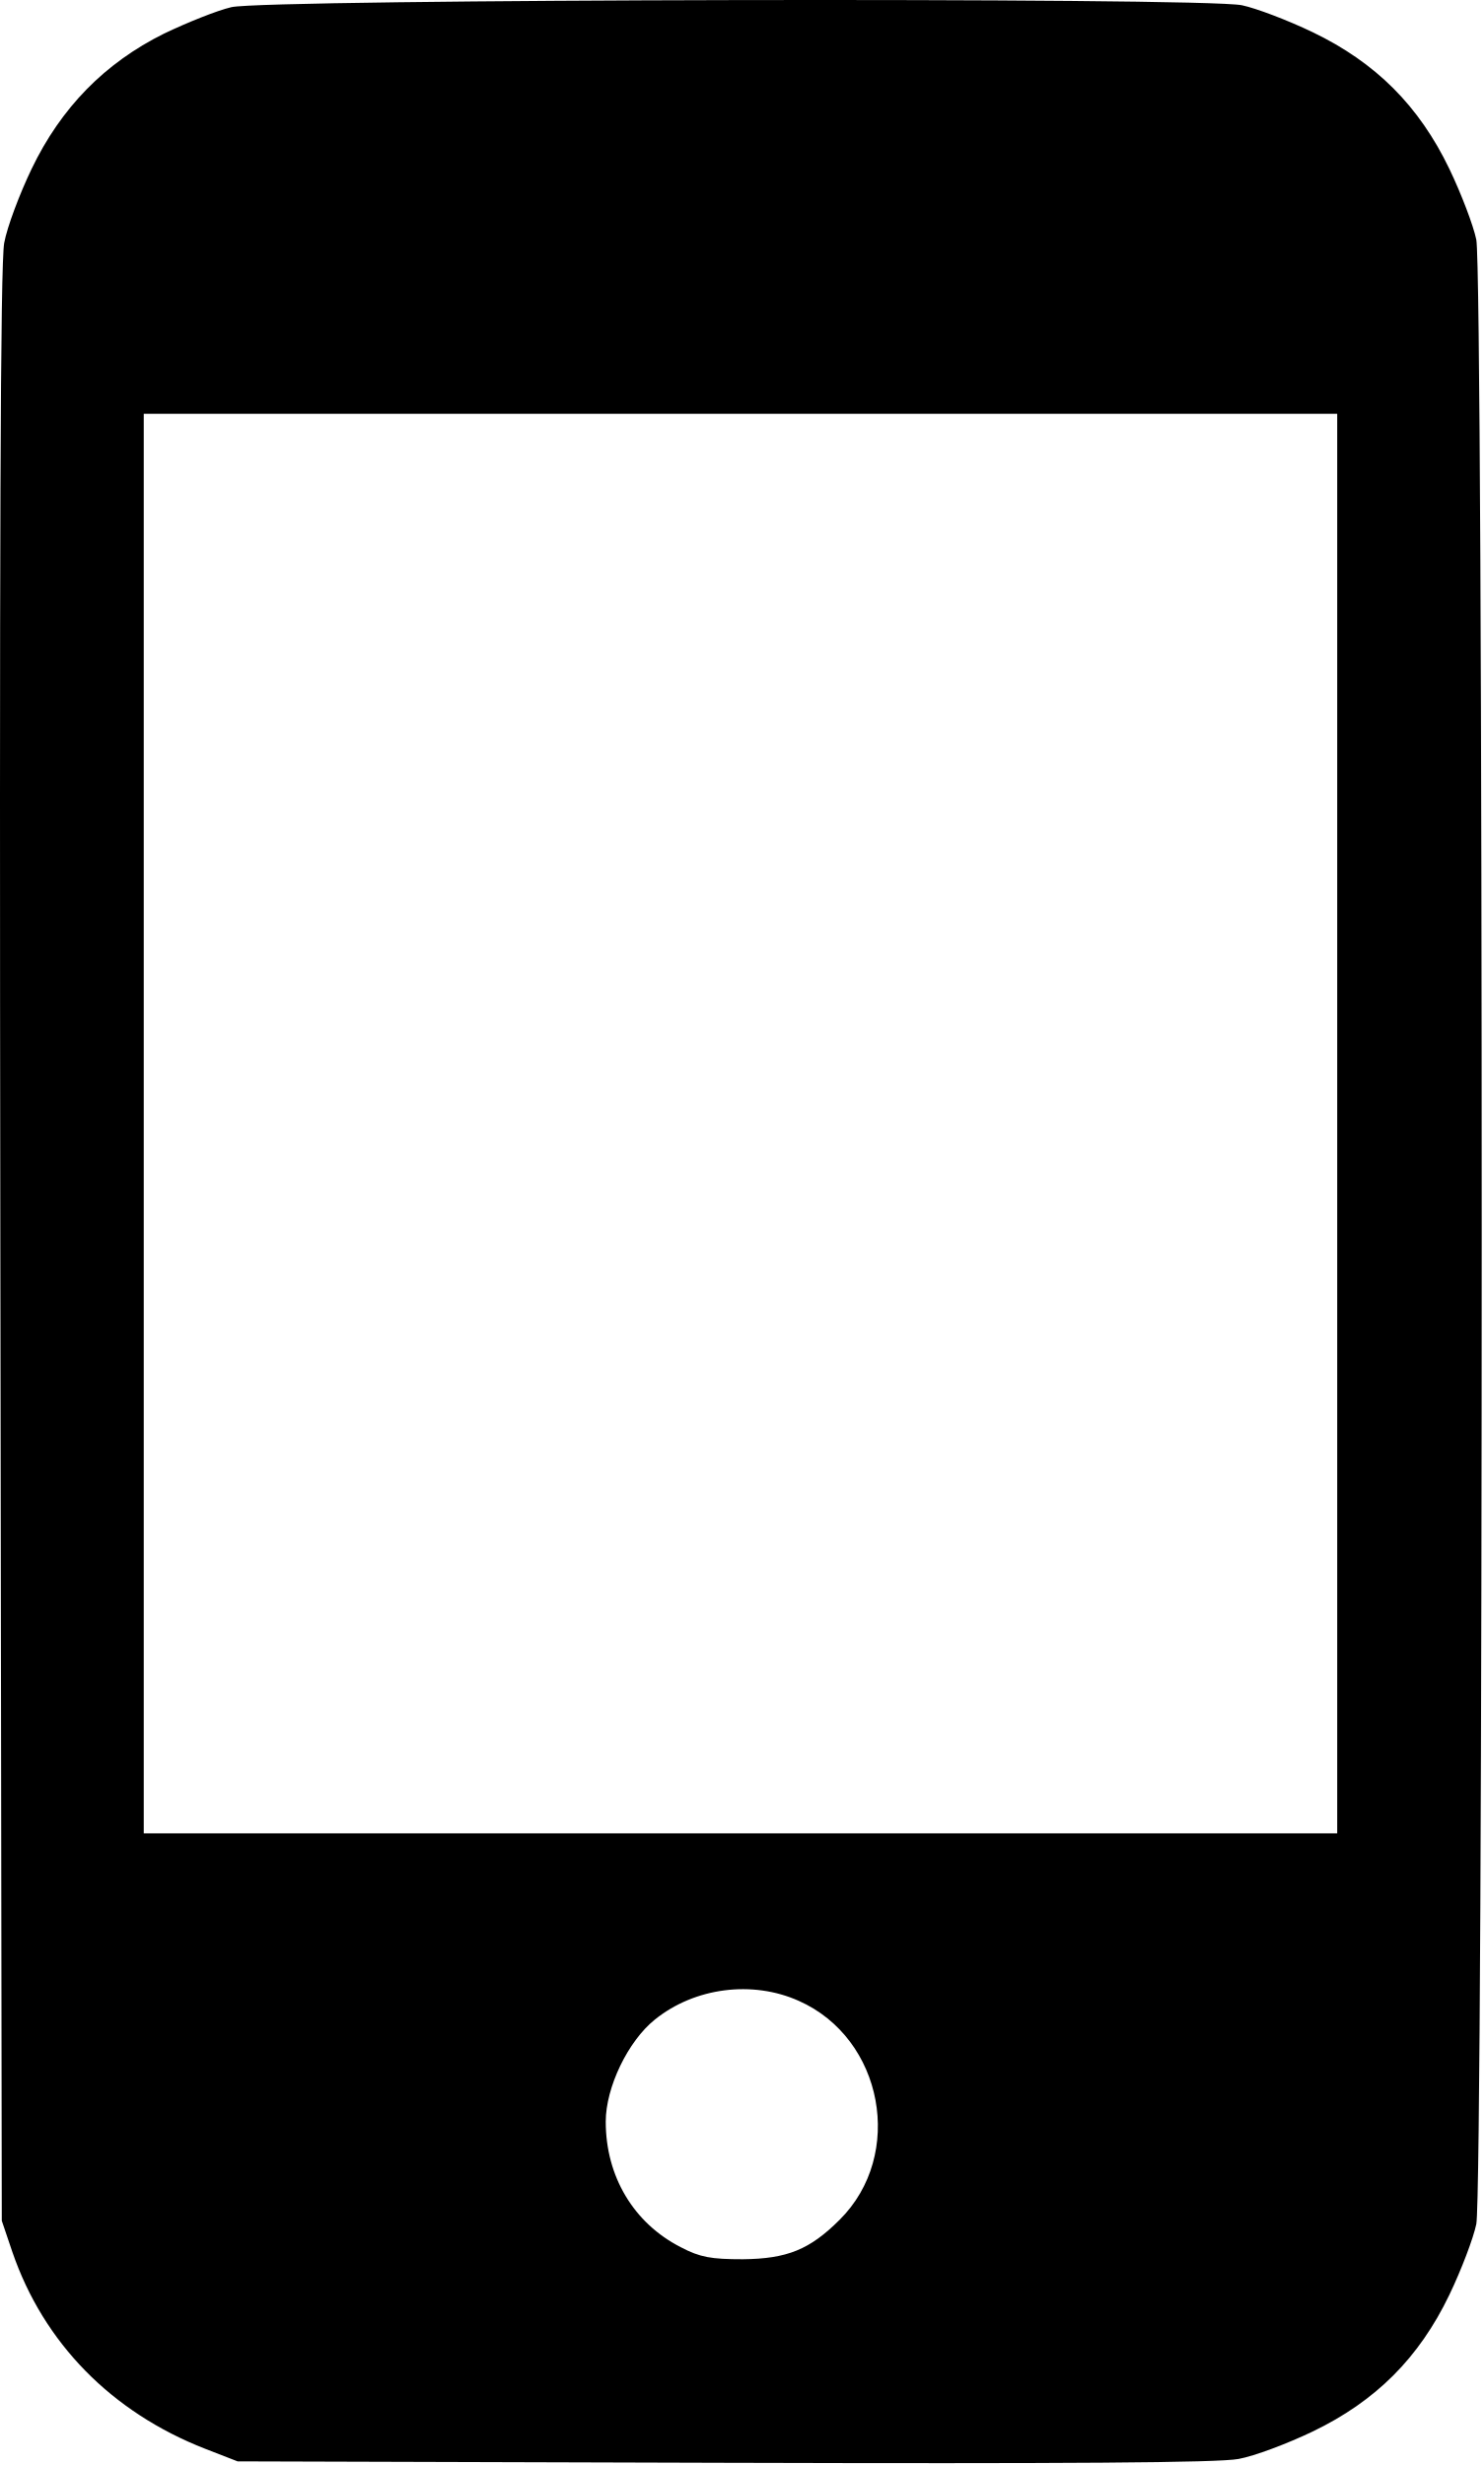
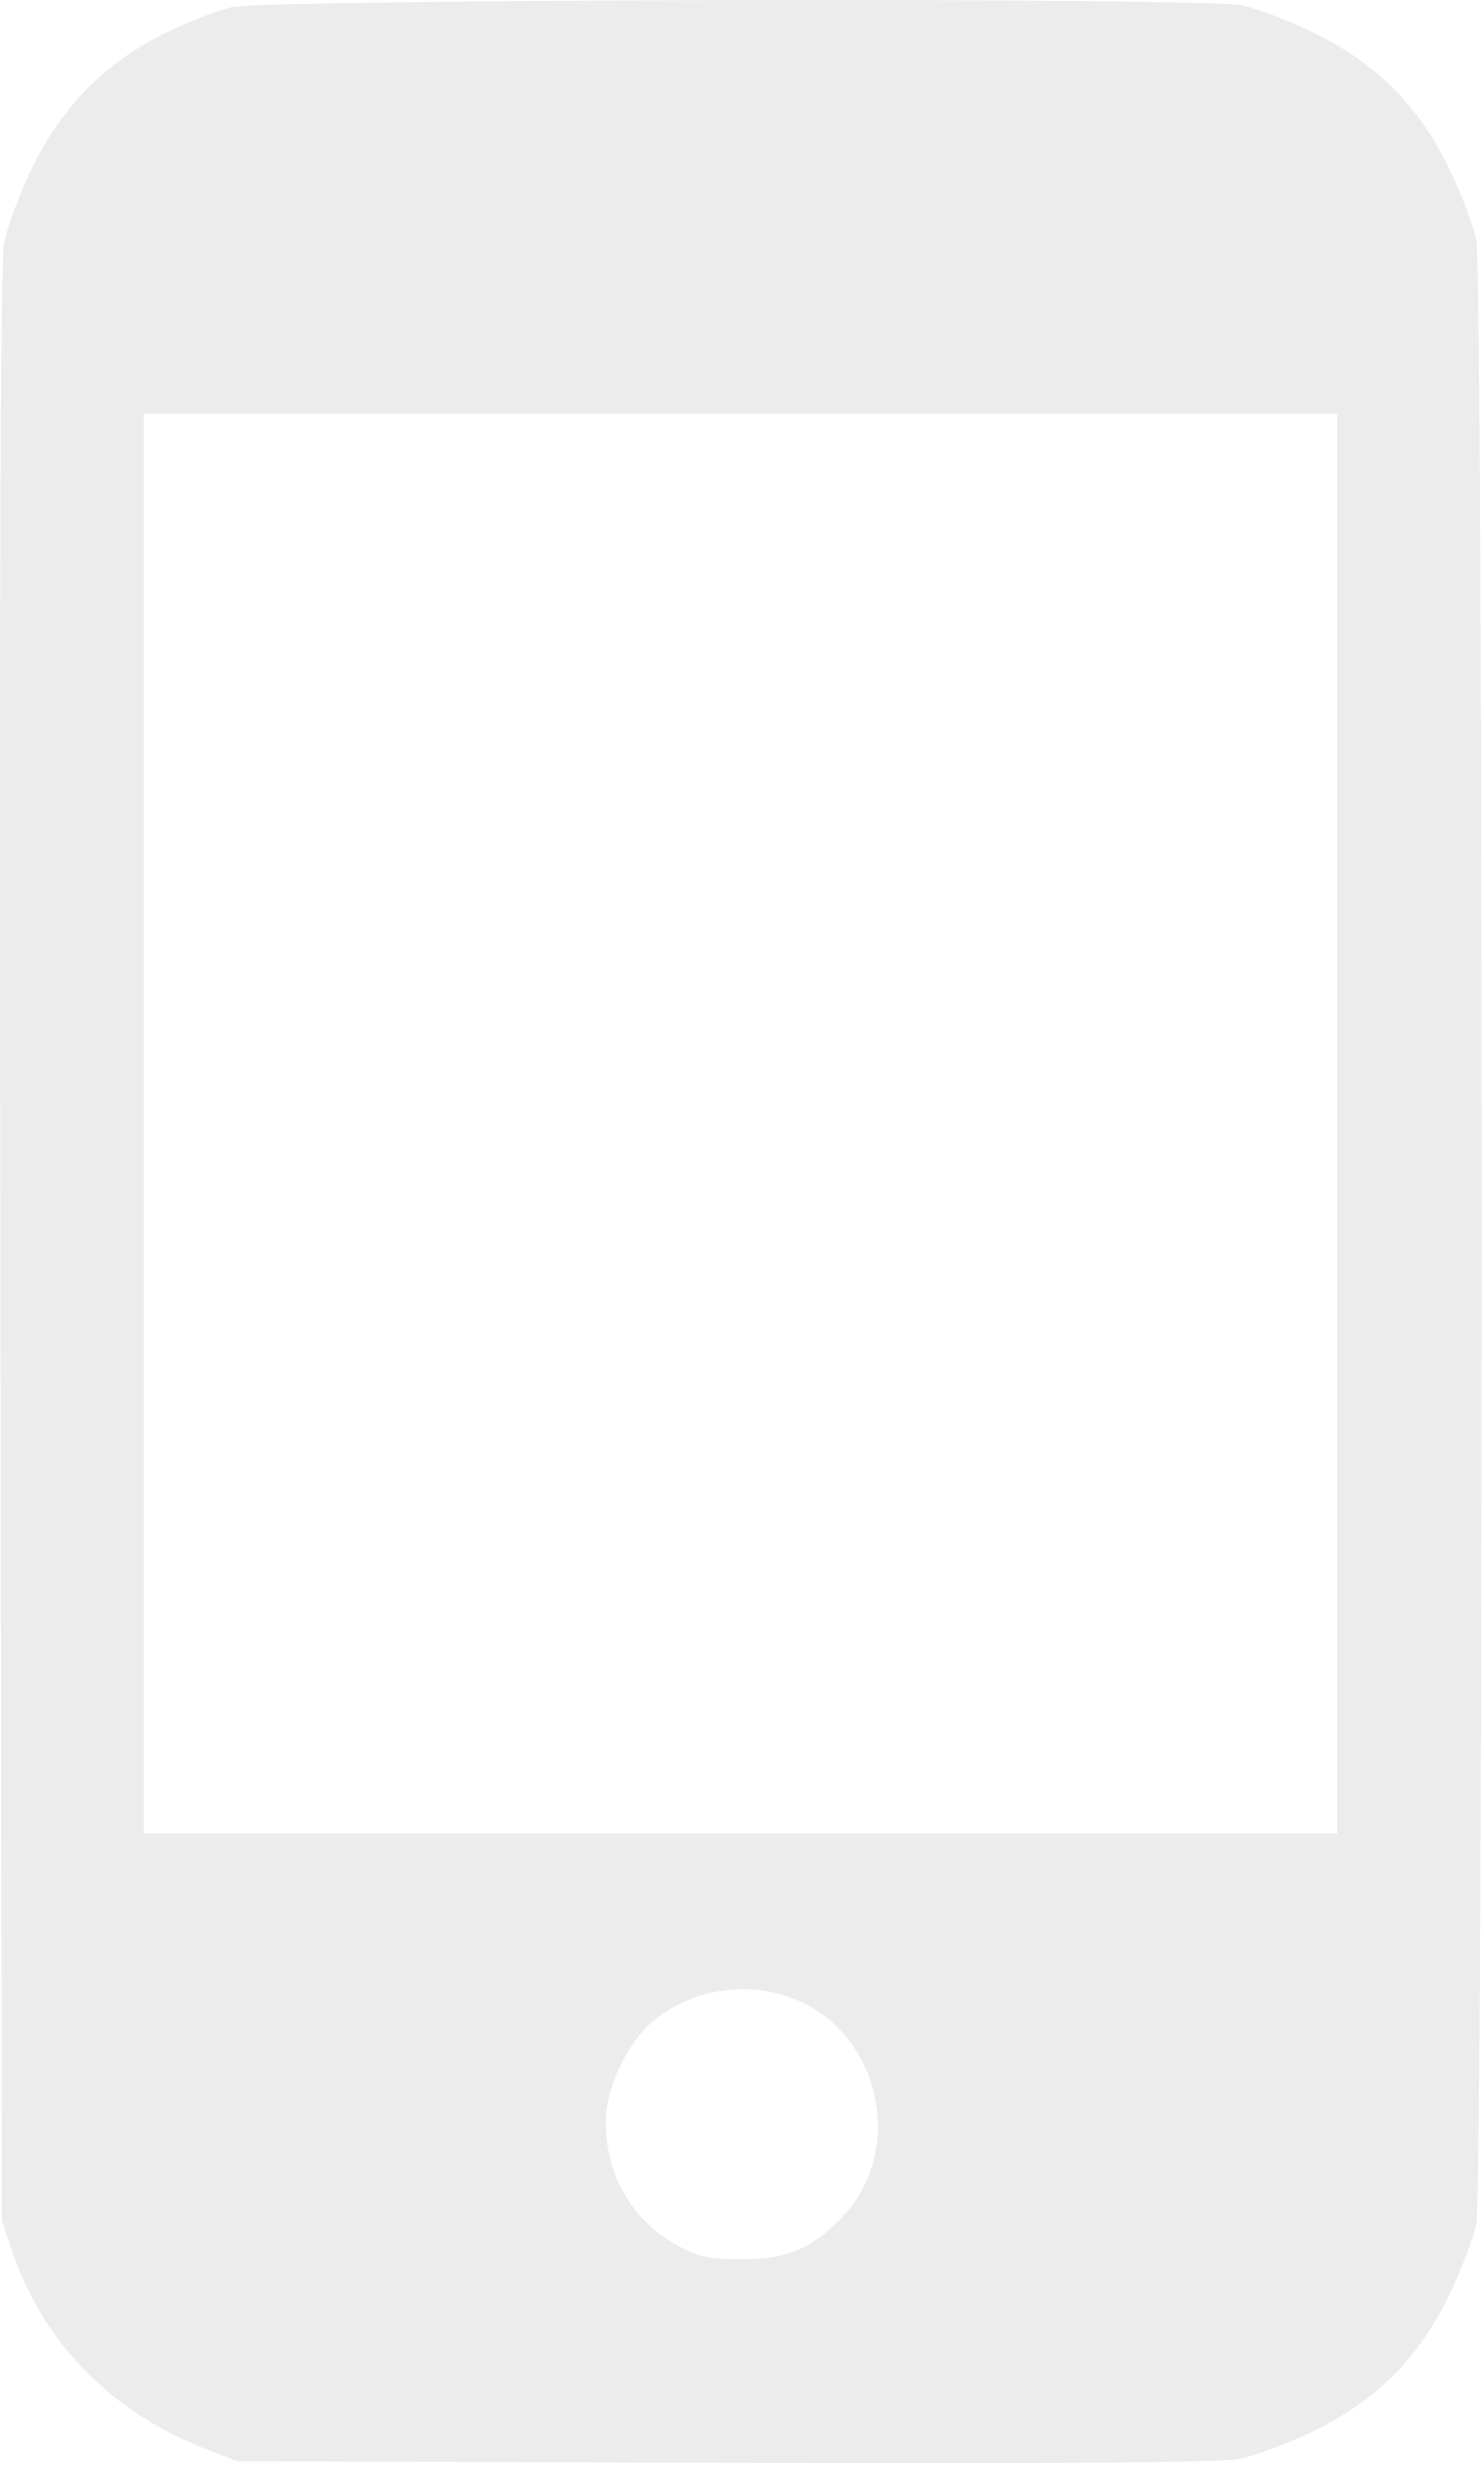
<svg xmlns="http://www.w3.org/2000/svg" width="411" height="683" viewBox="0 0 411 683" fill="none">
-   <path d="M64.096 1.99C60.096 2.923 51.83 6.257 45.429 9.323C29.029 17.457 16.896 29.857 8.763 46.79C5.43 53.723 1.963 62.923 1.163 67.323C0.096 73.057 -0.17 151.59 0.096 345.323L0.496 615.323L3.43 623.99C12.096 649.19 30.896 668.39 56.896 678.523L65.829 681.99L200.496 682.39C295.563 682.657 337.563 682.39 343.163 681.323C347.563 680.523 356.763 677.057 363.696 673.723C381.163 665.323 393.163 653.323 401.563 635.857C404.896 628.923 408.23 620.123 409.03 616.257C411.03 606.257 411.03 76.39 409.03 66.39C408.23 62.523 404.896 53.723 401.563 46.79C393.163 29.323 381.163 17.323 363.696 8.923C356.763 5.59 347.963 2.257 344.096 1.457C333.163 -0.81 73.43 -0.277 64.096 1.99ZM370.496 311.323V507.99H205.163H39.83V311.323V114.657H205.163H370.496V311.323ZM221.296 554.39C244.763 564.79 250.763 597.057 232.63 615.057C224.363 623.323 218.096 625.857 205.83 625.99C197.03 625.99 193.963 625.457 188.63 622.657C175.563 615.99 167.83 603.057 167.83 587.857C167.83 578.39 173.963 565.59 181.43 559.59C192.496 550.657 208.496 548.657 221.296 554.39Z" fill="black" />
+   <path d="M64.096 1.99C60.096 2.923 51.83 6.257 45.429 9.323C29.029 17.457 16.896 29.857 8.763 46.79C5.43 53.723 1.963 62.923 1.163 67.323C0.096 73.057 -0.17 151.59 0.096 345.323L0.496 615.323L3.43 623.99C12.096 649.19 30.896 668.39 56.896 678.523L65.829 681.99L200.496 682.39C295.563 682.657 337.563 682.39 343.163 681.323C347.563 680.523 356.763 677.057 363.696 673.723C381.163 665.323 393.163 653.323 401.563 635.857C404.896 628.923 408.23 620.123 409.03 616.257C411.03 606.257 411.03 76.39 409.03 66.39C408.23 62.523 404.896 53.723 401.563 46.79C393.163 29.323 381.163 17.323 363.696 8.923C356.763 5.59 347.963 2.257 344.096 1.457C333.163 -0.81 73.43 -0.277 64.096 1.99ZM370.496 311.323V507.99H205.163H39.83V311.323V114.657H205.163H370.496V311.323ZM221.296 554.39C244.763 564.79 250.763 597.057 232.63 615.057C224.363 623.323 218.096 625.857 205.83 625.99C197.03 625.99 193.963 625.457 188.63 622.657C175.563 615.99 167.83 603.057 167.83 587.857C167.83 578.39 173.963 565.59 181.43 559.59C192.496 550.657 208.496 548.657 221.296 554.39Z" fill="#ececec" />
</svg>
